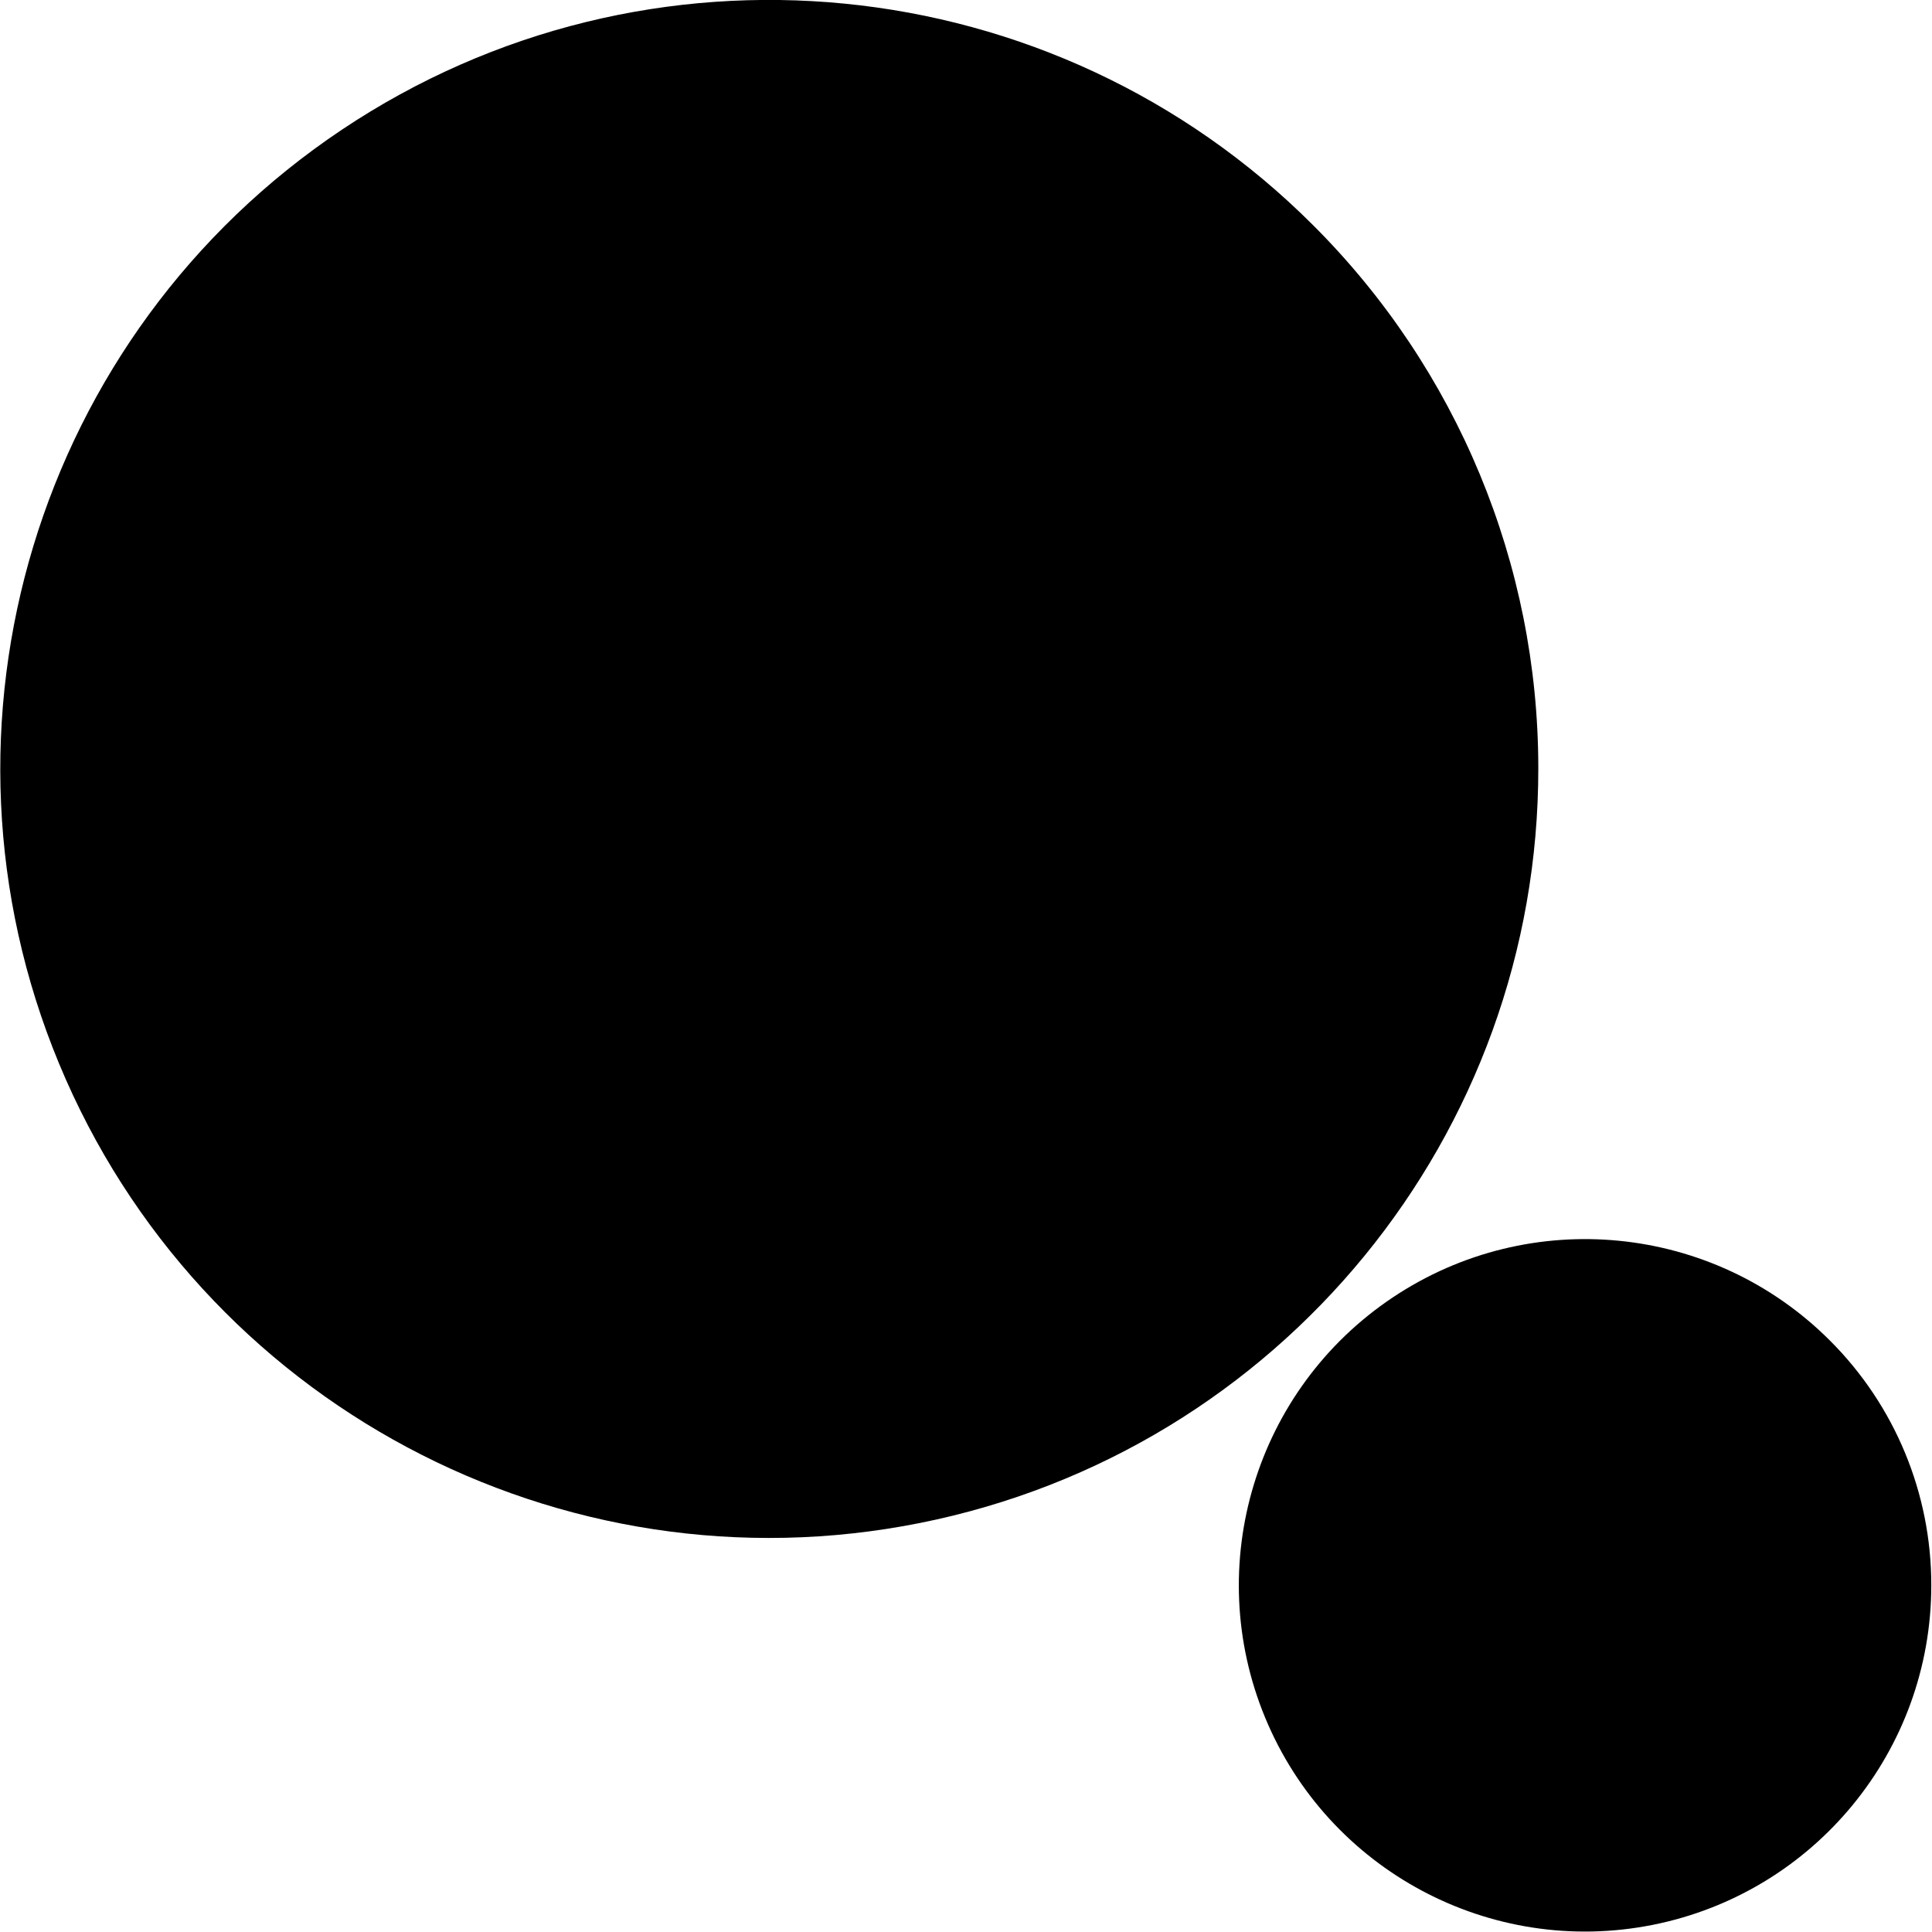
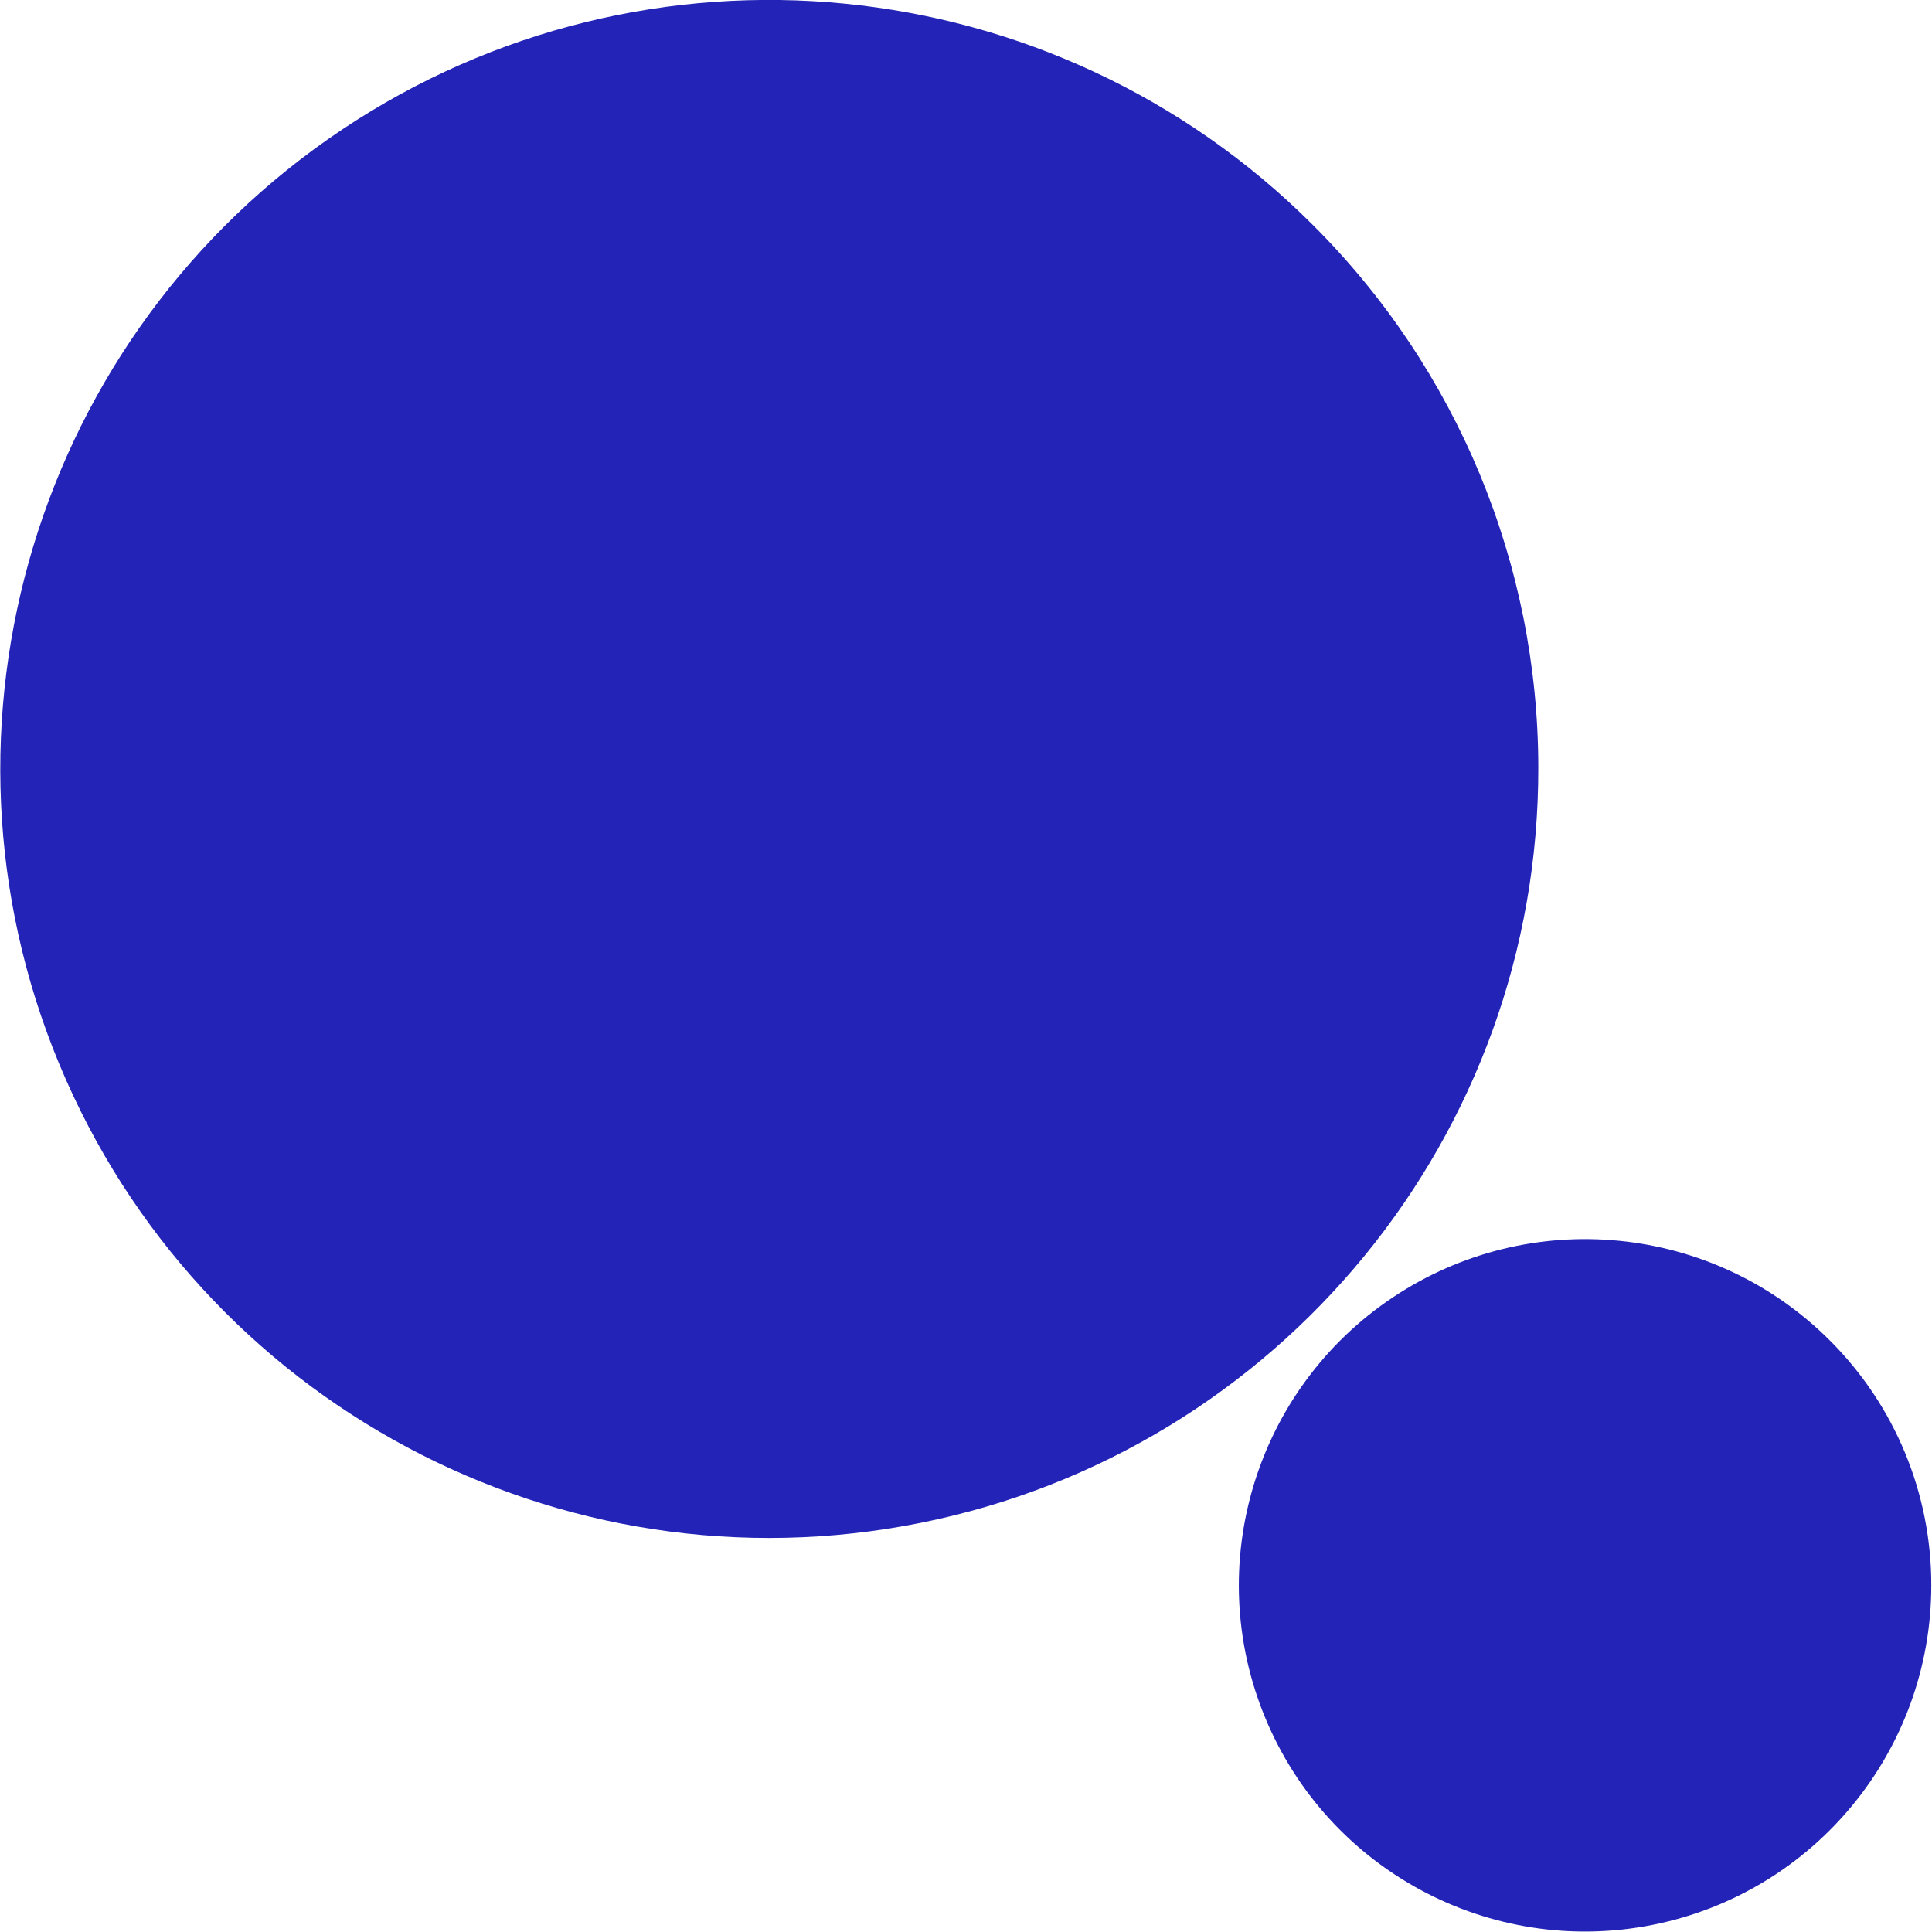
- <svg xmlns="http://www.w3.org/2000/svg" id="bcaee23c-5d6b-46ff-b555-c50a3399e80b" data-name="Ebene 1" viewBox="0 0 54.52 54.51">
+ <svg xmlns="http://www.w3.org/2000/svg" fill="rgb(35, 35, 183)" id="bcaee23c-5d6b-46ff-b555-c50a3399e80b" data-name="Ebene 1" viewBox="0 0 54.52 54.51">
  <path d="M45.91,24.17A21.7,21.7,0,1,1,39.55,8.85a21.64,21.64,0,0,1,6.36,15.32" transform="translate(-2.5 -2.5)" />
  <path d="M57,47.24a9.77,9.77,0,1,1-2.86-6.91A9.74,9.74,0,0,1,57,47.24" transform="translate(-2.5 -2.5)" />
</svg>
